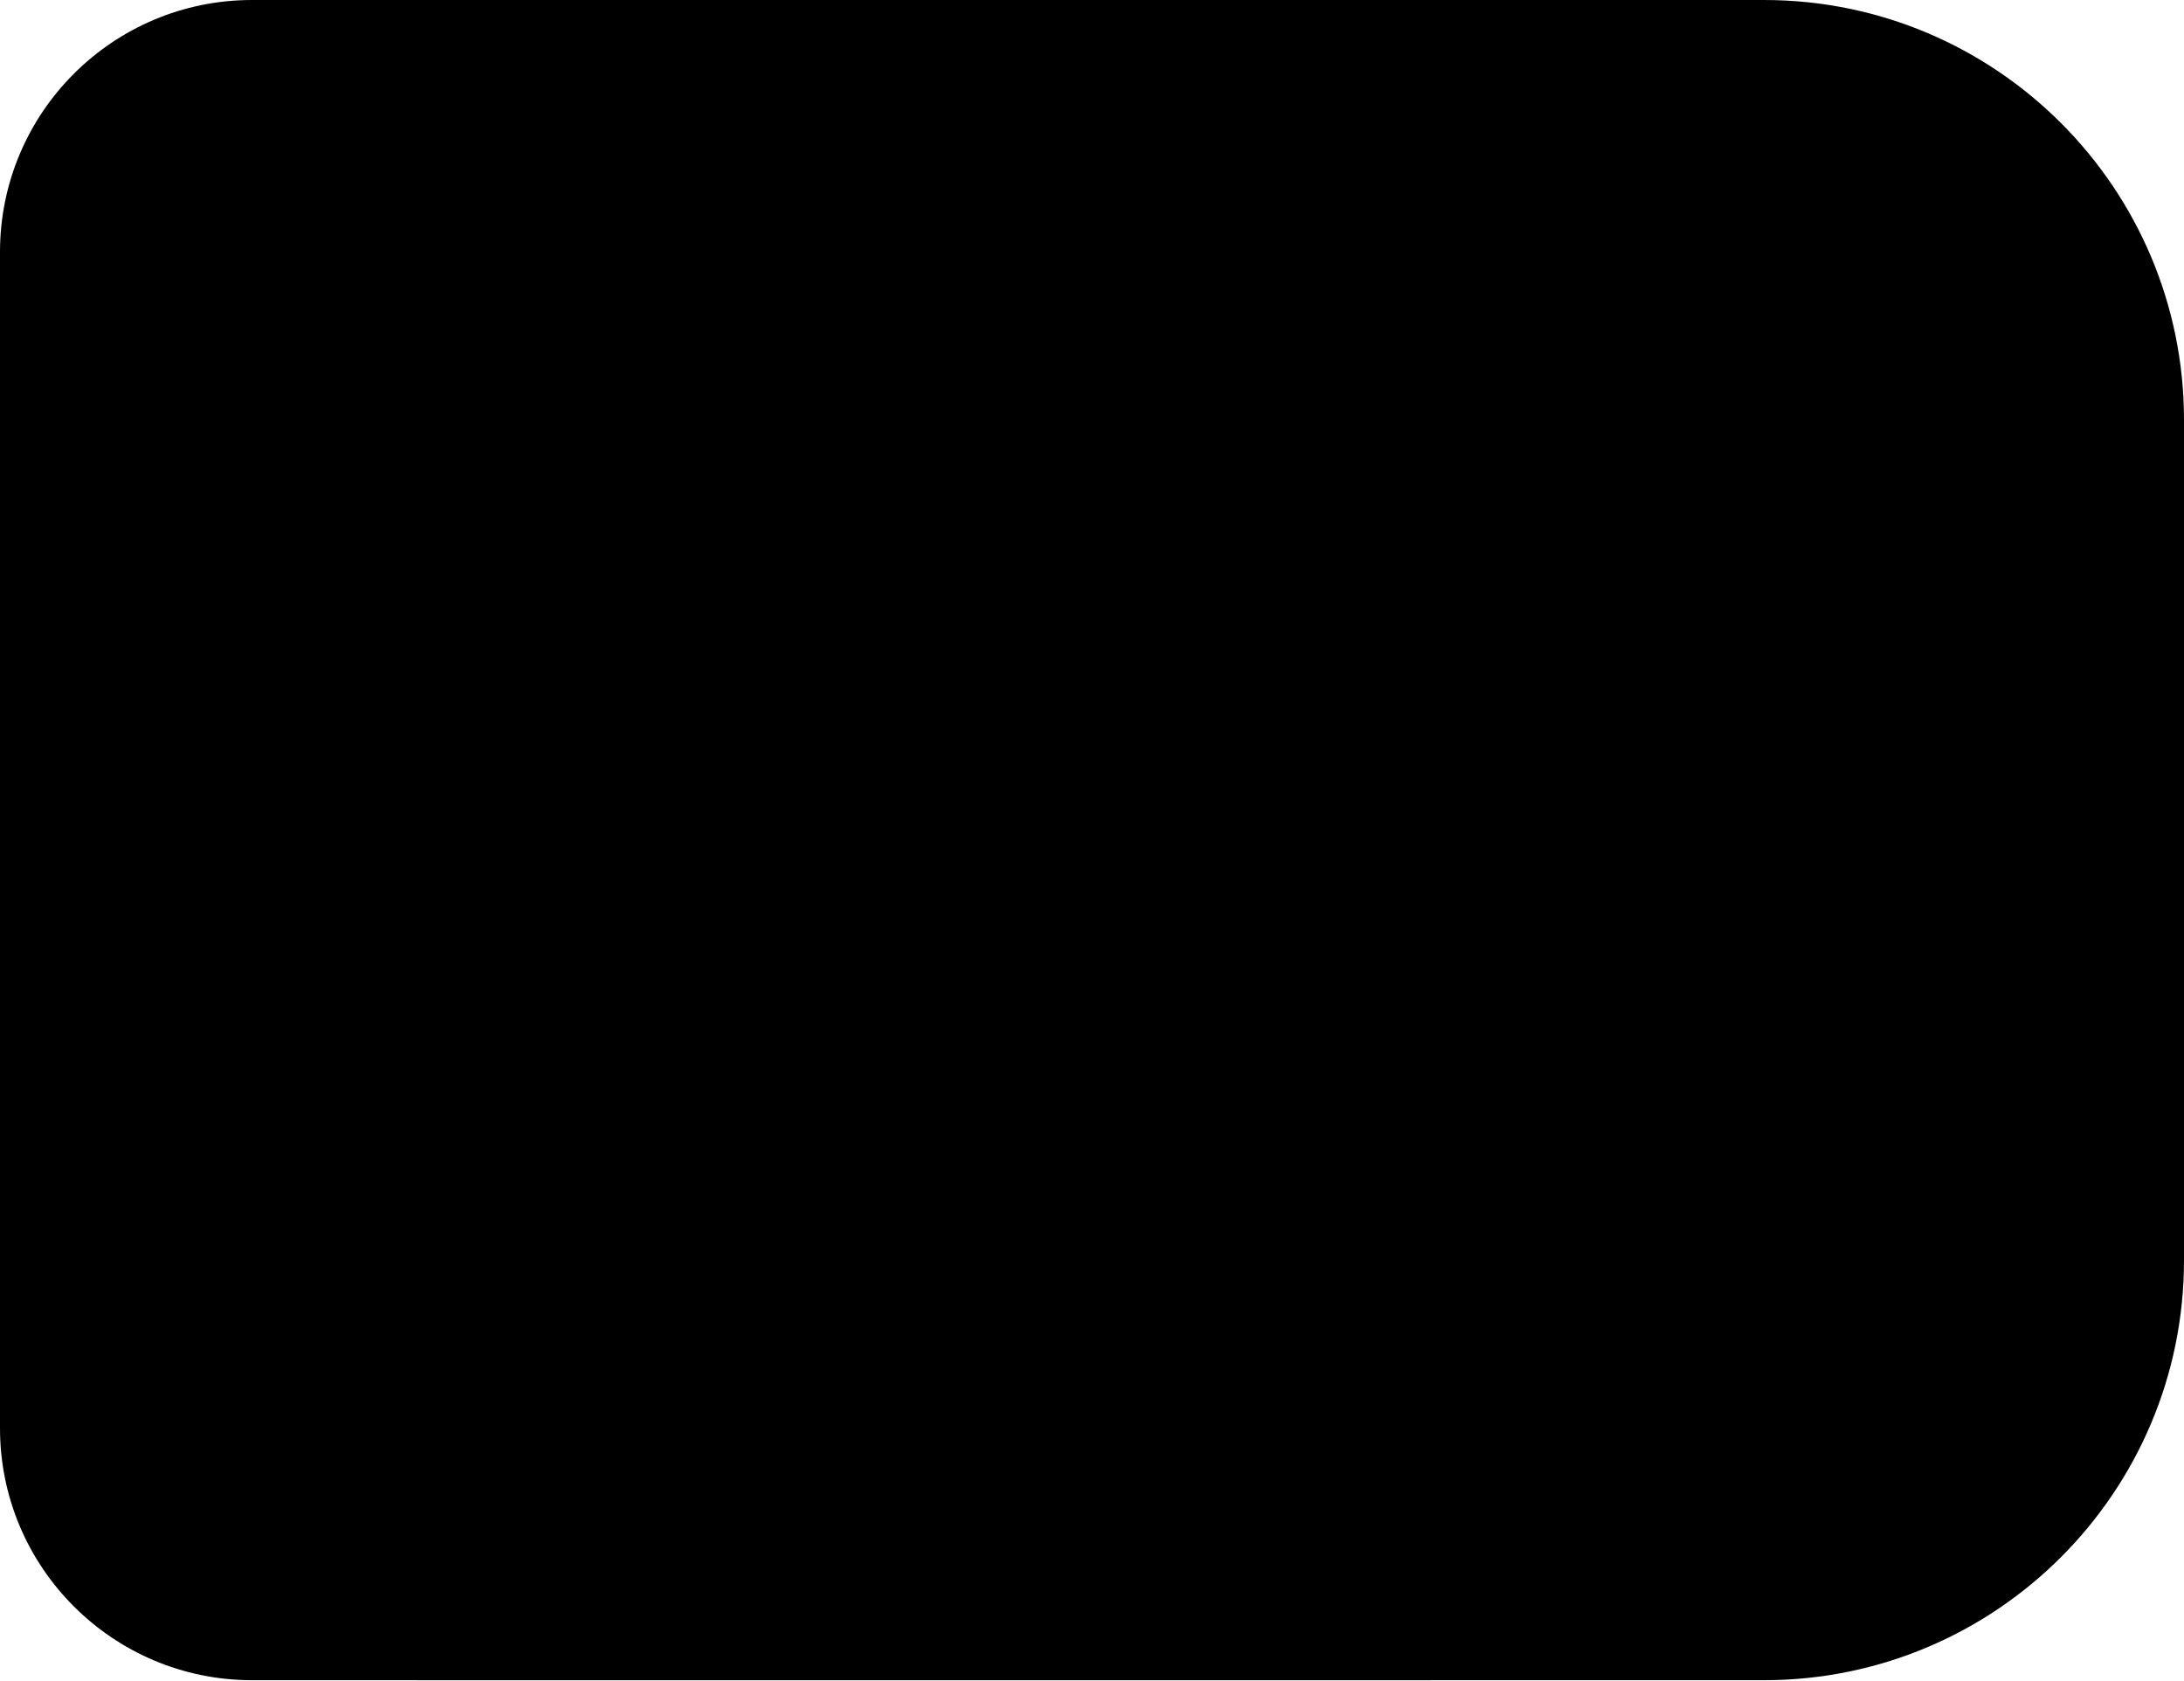
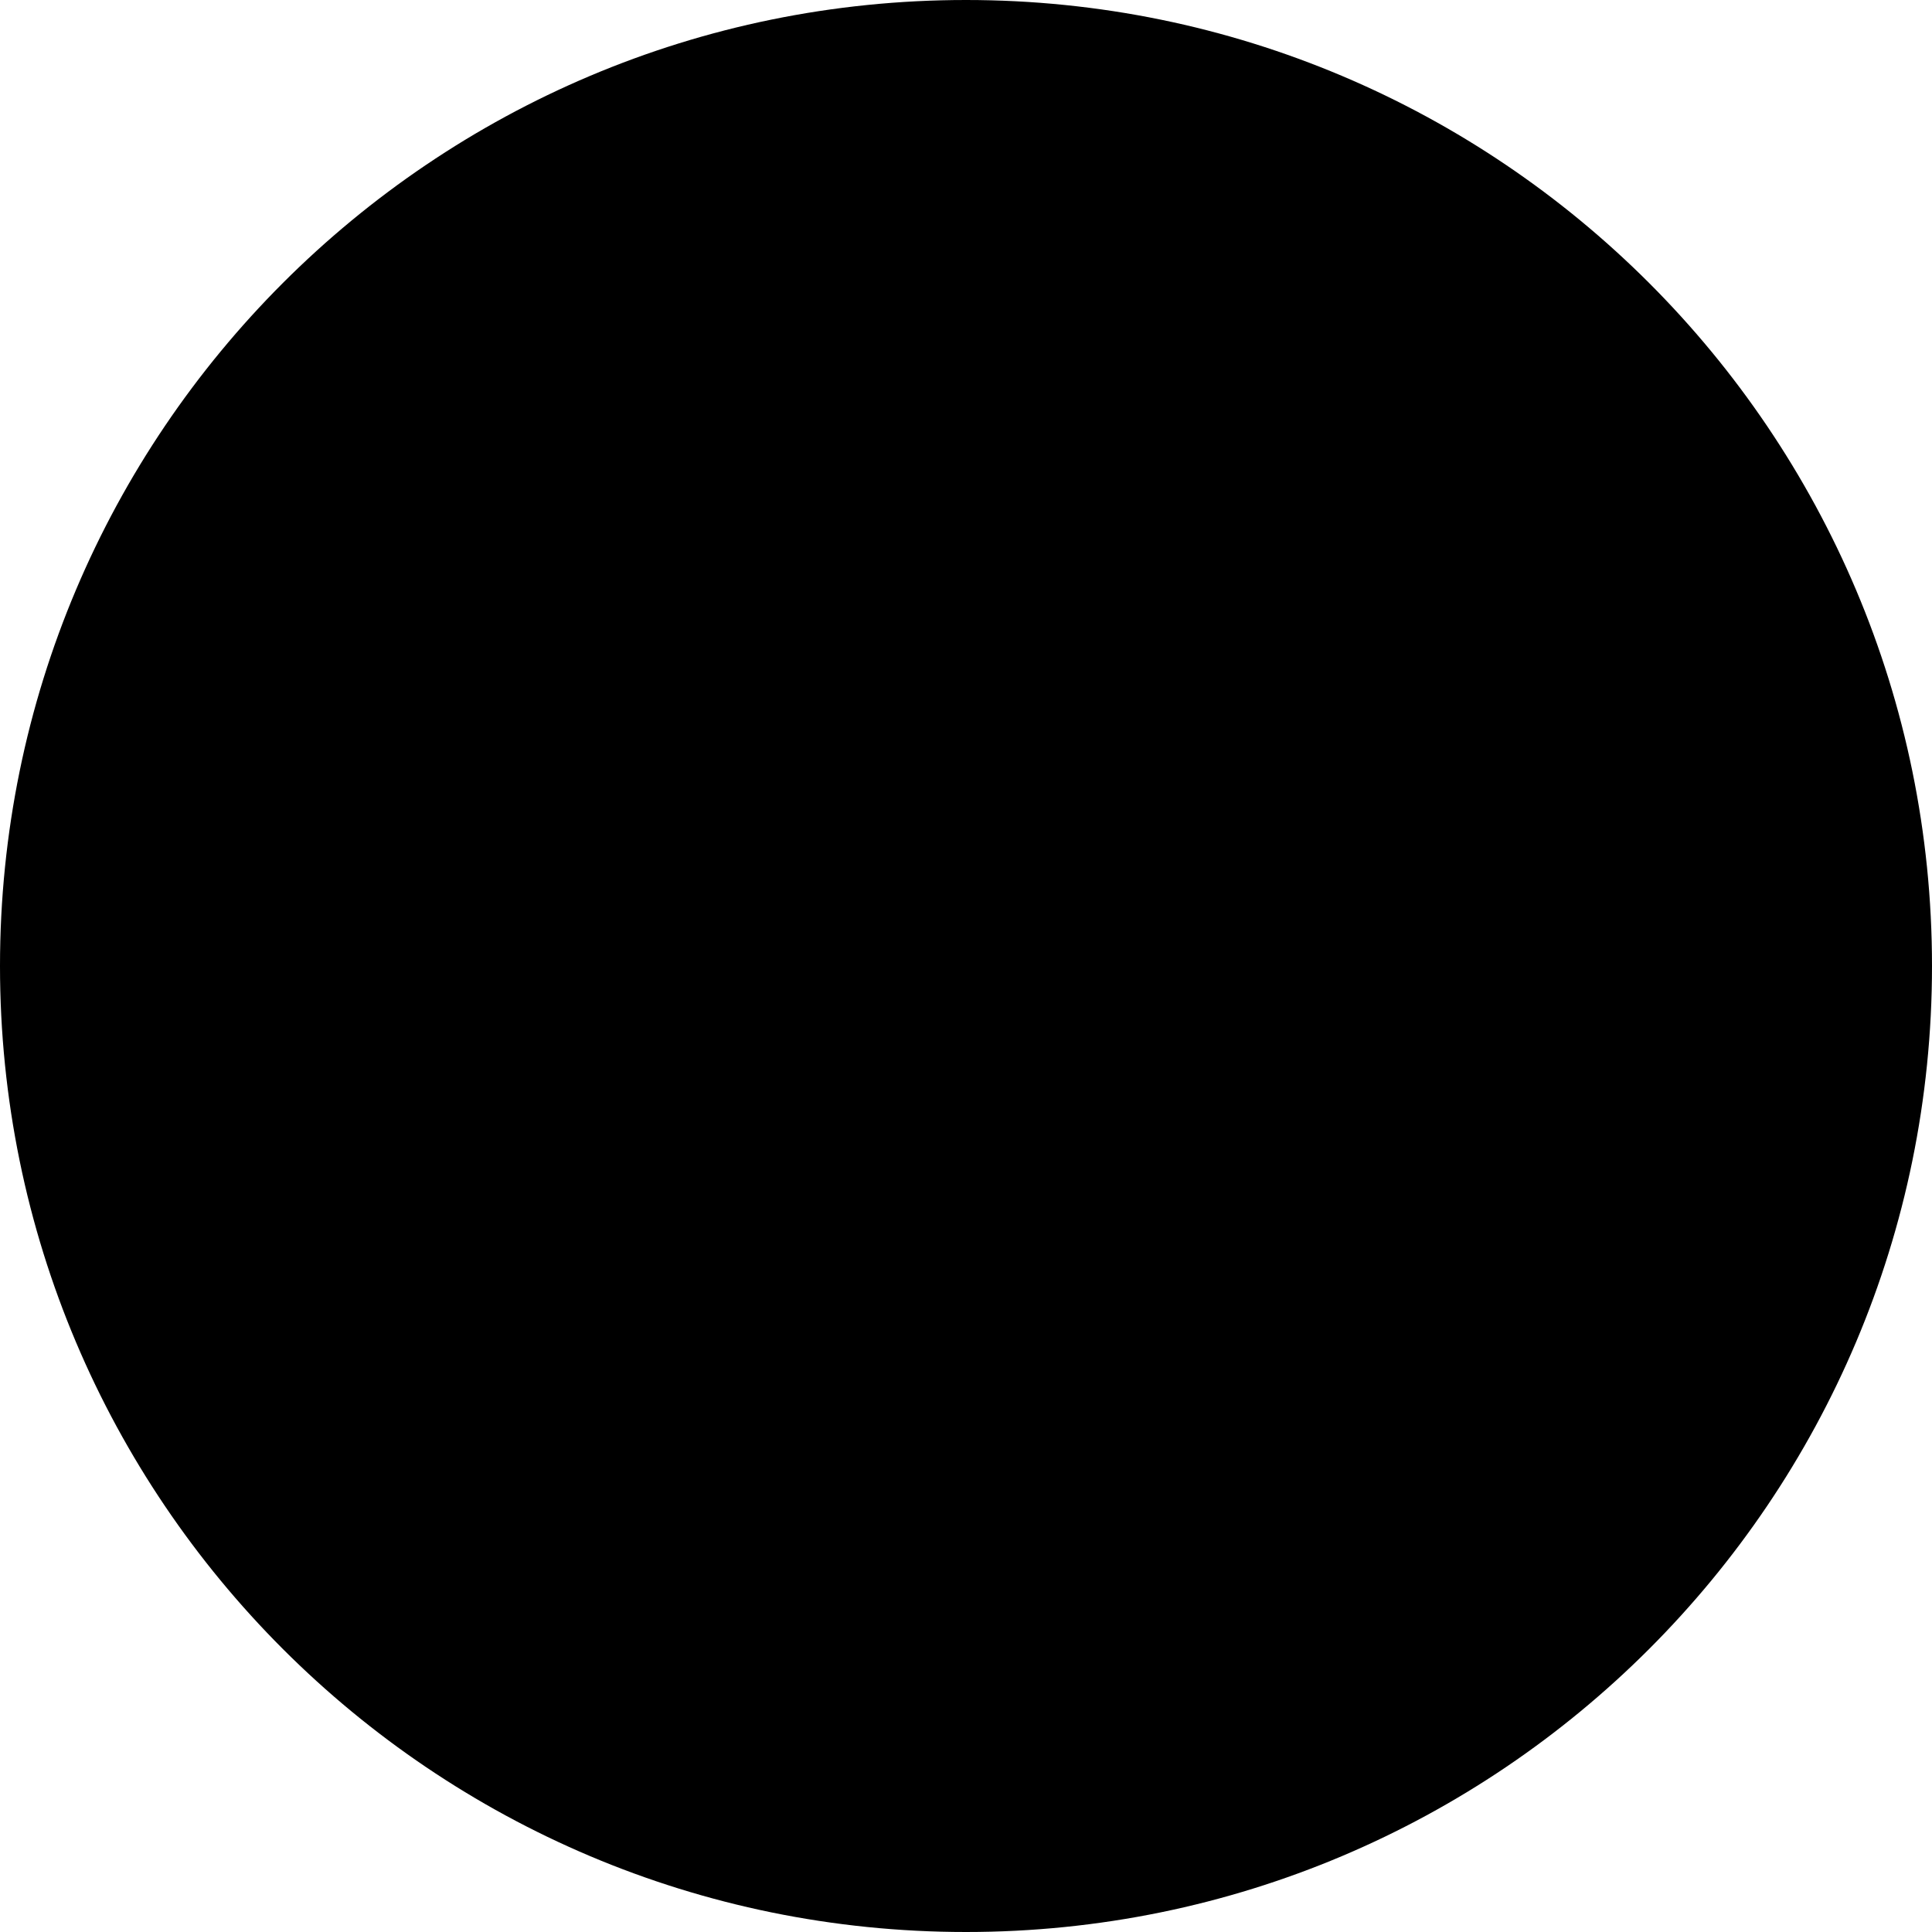
<svg xmlns="http://www.w3.org/2000/svg" aria-hidden="true">
  <rect class="laura-box" width="100%" height="100%" rx="20" />
-   <svg x="100%" y="50%" overflow="visible">
-     <rect class="laura-button" x="-104" y="-40" width="80" height="80" rx="12" />
-     <path class="laura-arrow" transform="translate(-64 0) scale(.2) translate(-1028 -865.6)" d="M1042.25,957.47c-5.17-4.53-13.85-8.23-16.42-14.67-3.6-10.08-1.62-20.98-2.36-31.64l-80.22-.69c-7.86-3.57-13.87-10.17-21.43-14.86l-.28-71.29c0-1.38.3-2.55.9-3.26.72-.85,2.05-1.31,3.76-1.32l97.66-.51c-.29-14.67-1.79-30.03,1.88-43.23,3.3-7.7,12.16,2.81,20.58,8.68,3.44,2.4,7.07,4.08,10.4,6.75,10.18,8.15,20.07,16.09,28.98,25.74l26.63,28.86,20.91,22.97c2.37,2.6.58,5.63-1.38,7.73l-35.41,38.09c-13.82,14.86-28.24,28.46-44.38,40.62-2.94,2.22-5.42,3.11-9.82,2.03ZM1050.94,949.09l36.91-34.74,26.66-29.88c3.89-4.36,7.41-8.5,11.84-12.6l-40.8-45.62-34.67-32.16.32,44.65-104.39-.11-.07,66.25,104.11-.07.1,44.29Z" />
+   <svg x="50%" y="12%" width="47%" height="76%" viewBox="0 0 100 100" preserveAspectRatio="xMaxYMid meet">
+     <rect class="laura-button" x="2" y="2" width="96" height="96" rx="14" />
+     <svg x="20" y="20" width="60" height="60" viewBox="921 773 213 185" preserveAspectRatio="xMidYMid meet">
+       <path class="laura-arrow" d="M1042.25,957.47c-5.17-4.53-13.85-8.23-16.42-14.67-3.6-10.08-1.62-20.98-2.36-31.64l-80.22-.69c-7.86-3.57-13.87-10.17-21.43-14.86l-.28-71.29c0-1.38.3-2.55.9-3.26.72-.85,2.05-1.31,3.76-1.32l97.66-.51c-.29-14.67-1.79-30.03,1.88-43.23,3.3-7.7,12.16,2.81,20.58,8.68,3.44,2.4,7.07,4.08,10.4,6.75,10.18,8.15,20.07,16.09,28.98,25.74l26.63,28.86,20.91,22.97c2.37,2.6.58,5.63-1.38,7.73l-35.41,38.09c-13.82,14.86-28.24,28.46-44.38,40.62-2.94,2.22-5.42,3.11-9.82,2.03ZM1050.94,949.09l36.91-34.74,26.66-29.88c3.89-4.36,7.41-8.5,11.84-12.6l-40.8-45.62-34.67-32.16.32,44.65-104.39-.11-.07,66.25,104.11-.07.1,44.29Z" />
+     </svg>
  </svg>
</svg>
